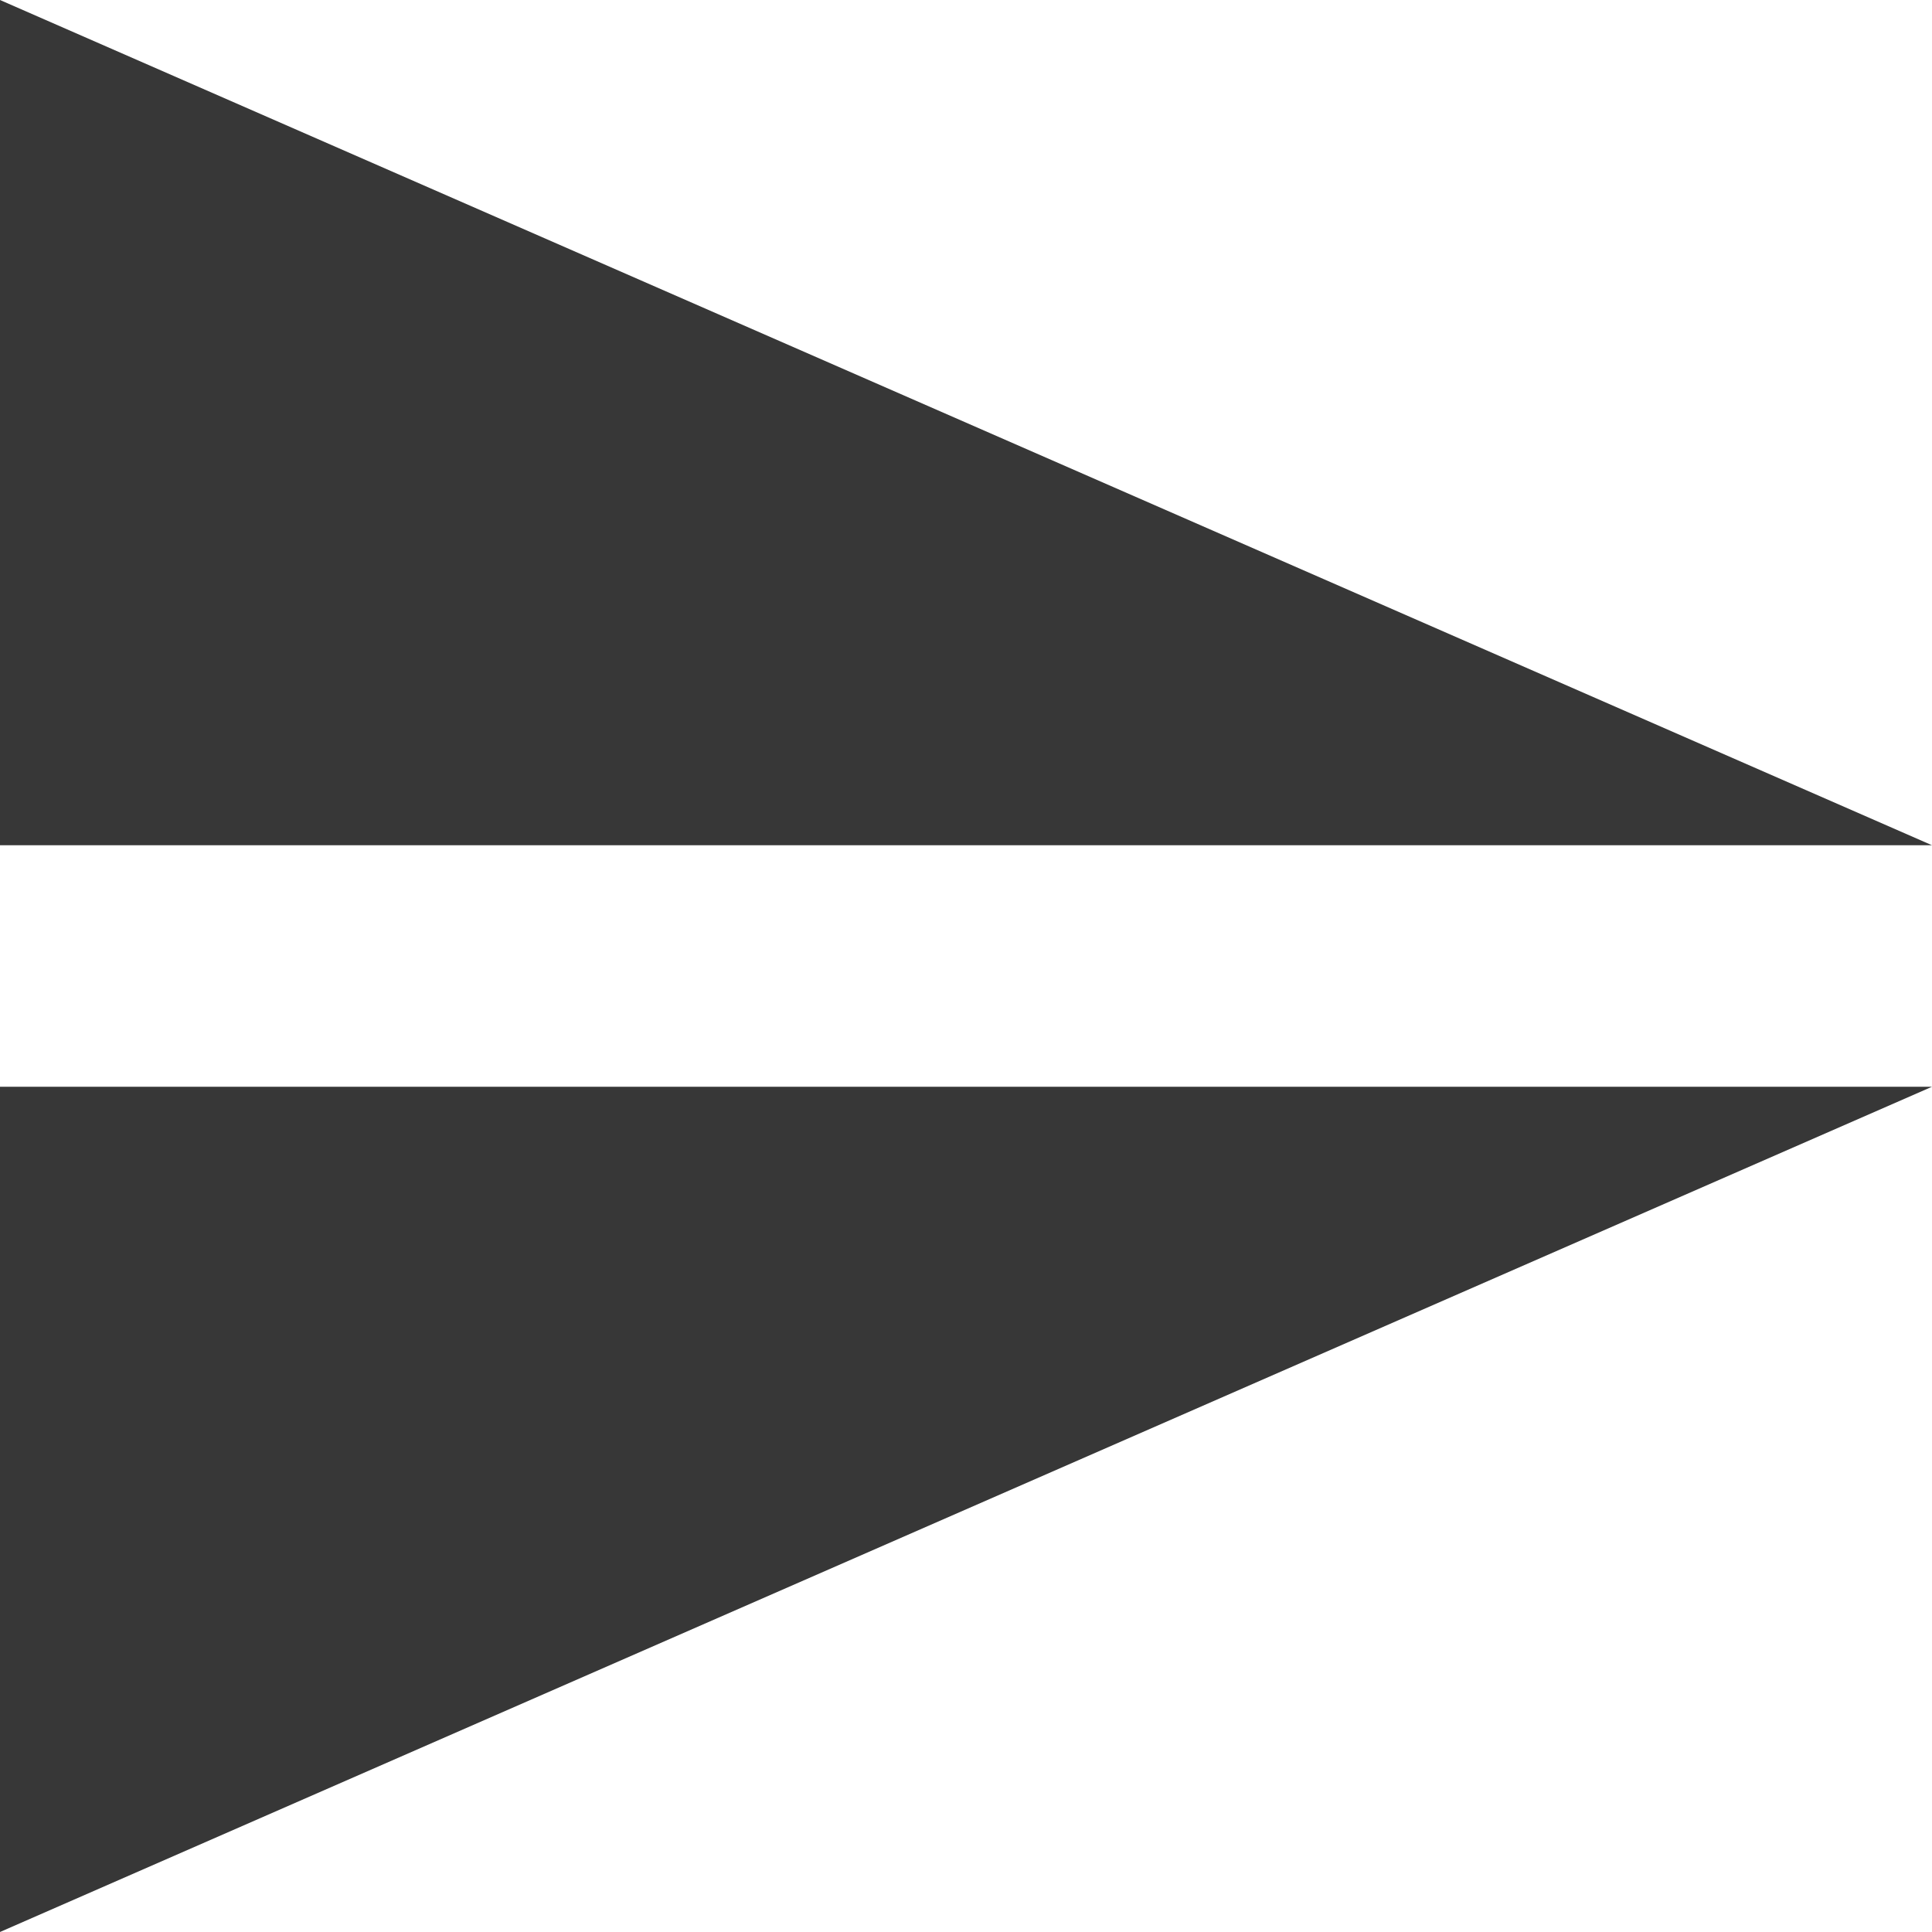
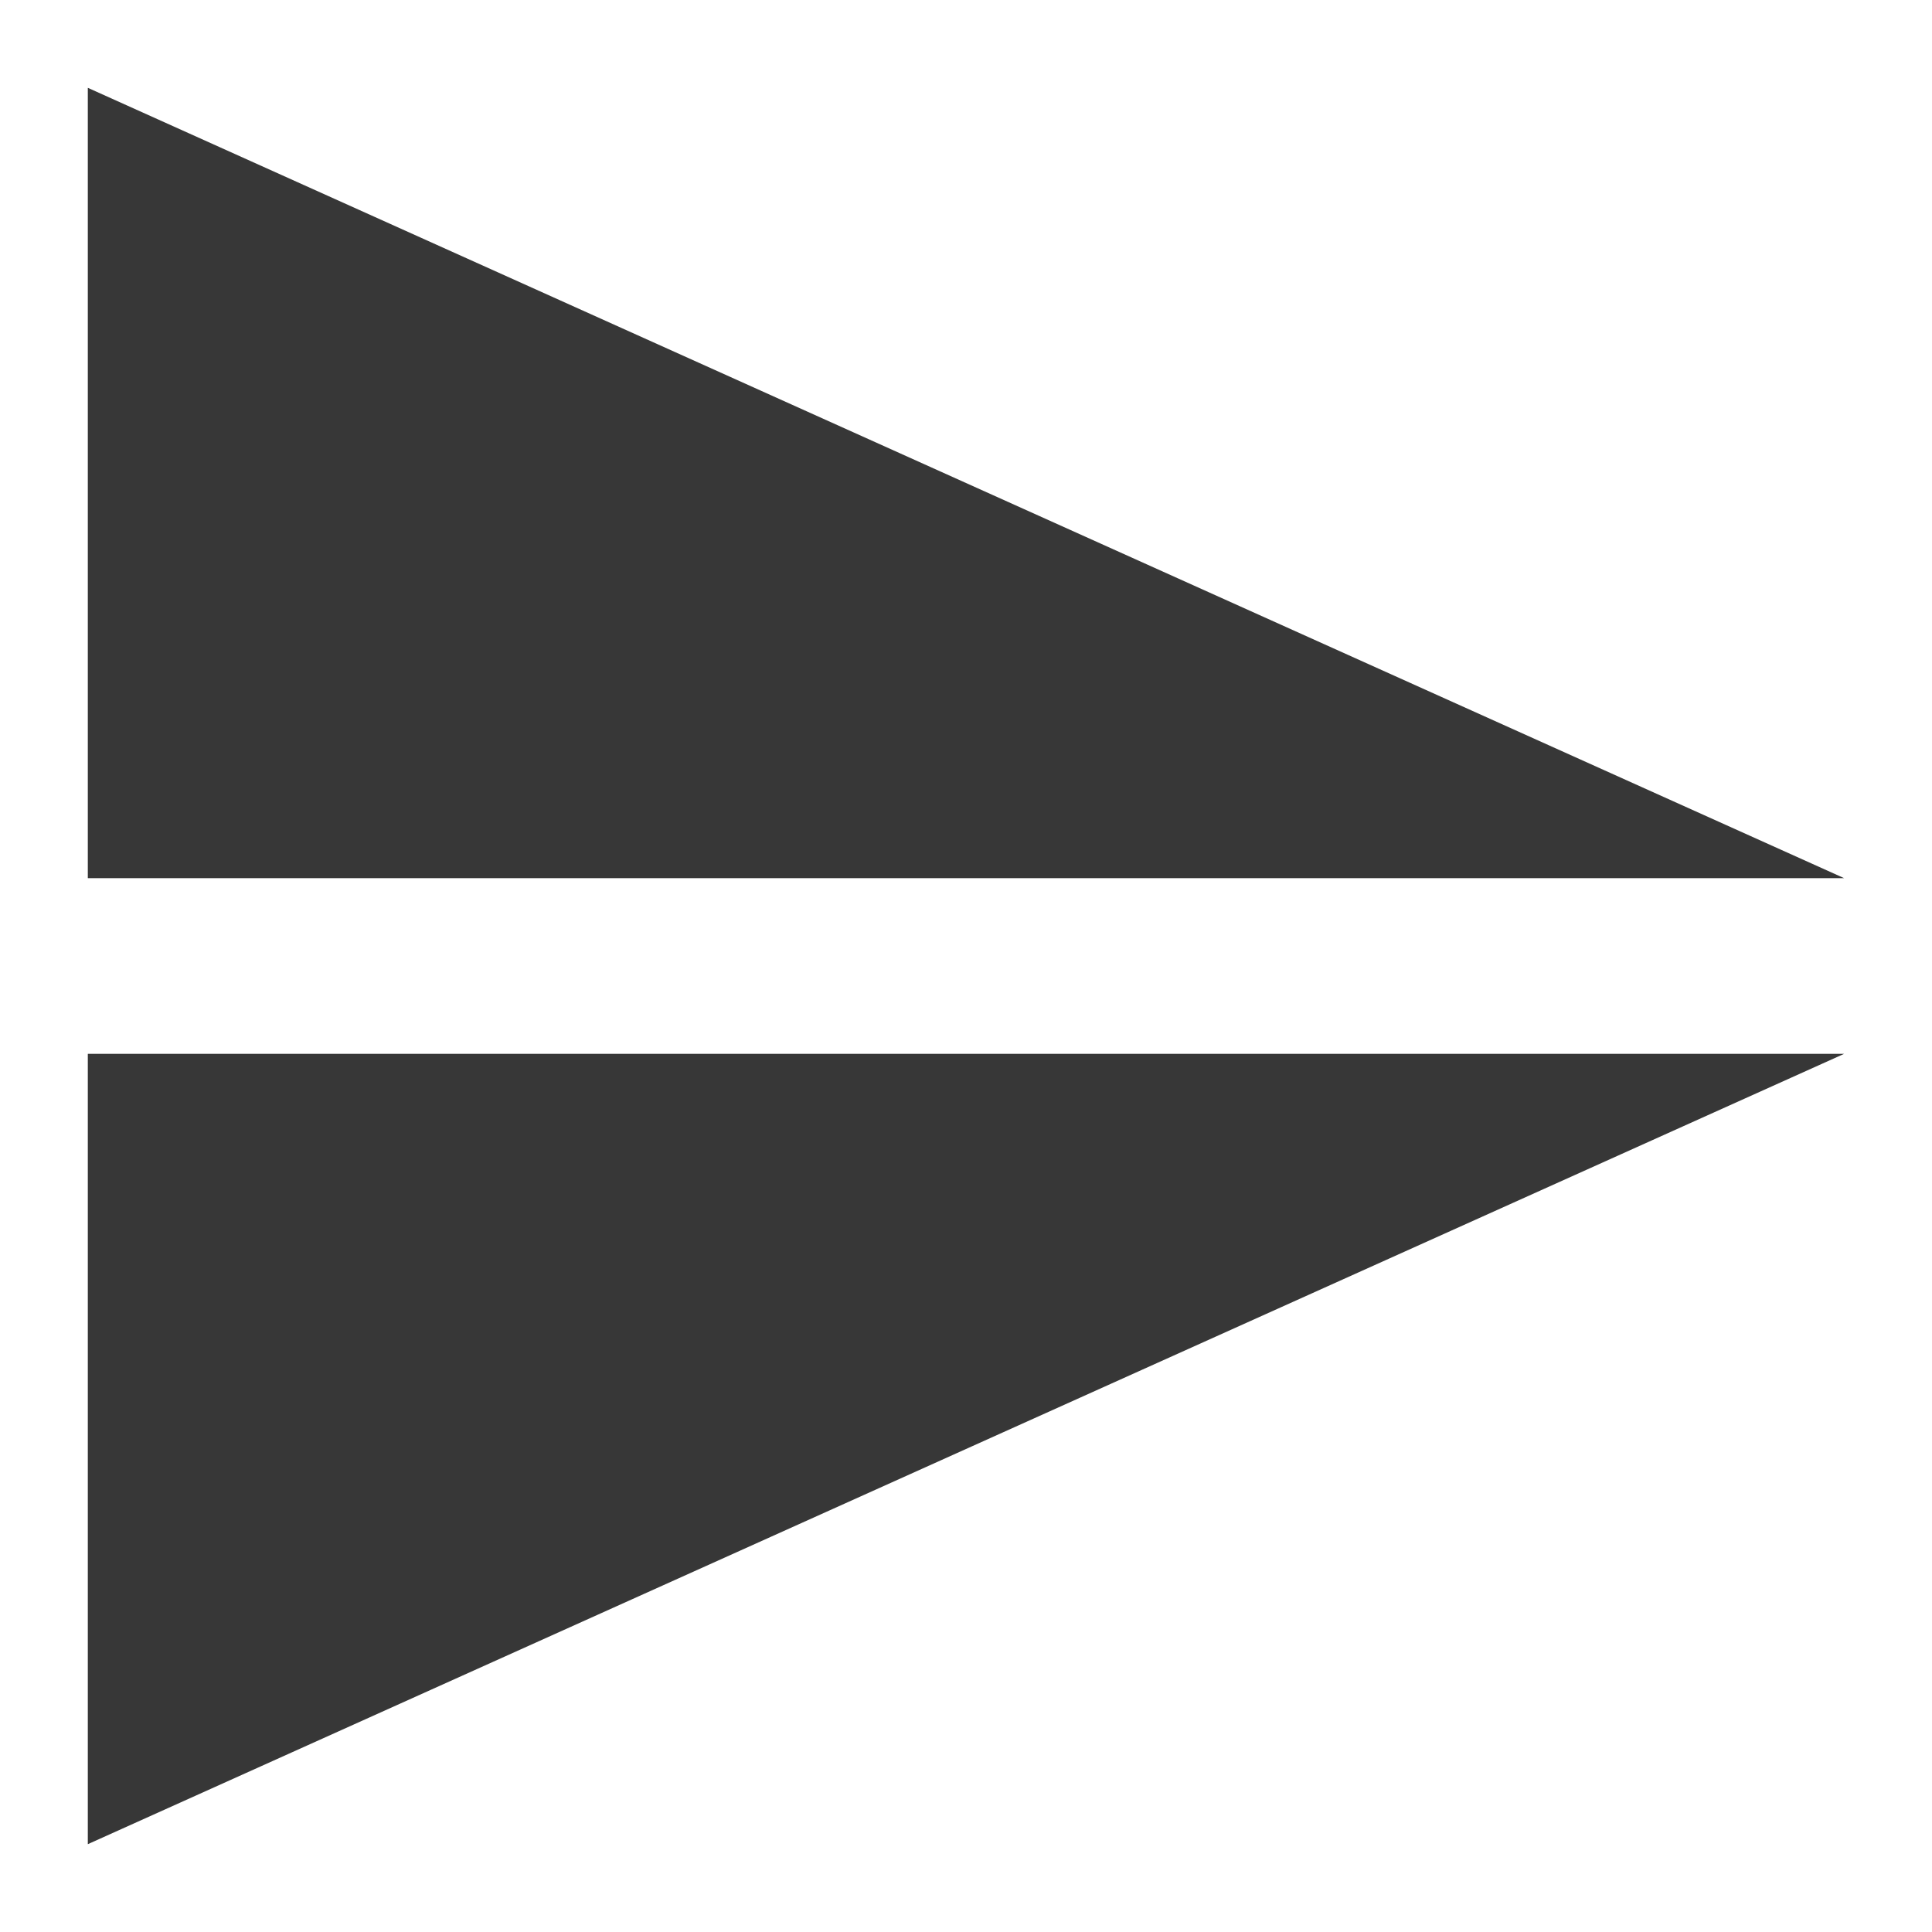
- <svg xmlns="http://www.w3.org/2000/svg" width="32" height="32" viewBox="0 0 32 32" id="svg2" version="1.1">
-   <defs id="defs4">
-     <filter style="color-interpolation-filters:sRGB;" id="filter4429">
-       <feFlood flood-opacity="0.502" flood-color="rgb(0,0,0)" result="flood" id="feFlood4431" />
-       <feComposite in="flood" in2="SourceGraphic" operator="in" result="composite1" id="feComposite4433" />
-       <feGaussianBlur in="composite1" stdDeviation="0" result="blur" id="feGaussianBlur4435" />
-       <feOffset dx="0" dy="-2" result="offset" id="feOffset4437" />
-       <feComposite in="SourceGraphic" in2="offset" operator="over" result="composite2" id="feComposite4439" />
-     </filter>
-     <filter style="color-interpolation-filters:sRGB;" id="filter4326">
-       <feFlood flood-opacity="0.502" flood-color="rgb(0,0,0)" result="flood" id="feFlood4328" />
-       <feComposite in="flood" in2="SourceGraphic" operator="in" result="composite1" id="feComposite4330" />
-       <feGaussianBlur in="composite1" stdDeviation="0" result="blur" id="feGaussianBlur4332" />
-       <feOffset dx="0" dy="-2" result="offset" id="feOffset4334" />
-       <feComposite in="SourceGraphic" in2="offset" operator="over" result="composite2" id="feComposite4336" />
-     </filter>
-     <pattern y="0" x="0" height="6" width="6" patternUnits="userSpaceOnUse" id="EMFhbasepattern" />
-     <filter style="color-interpolation-filters:sRGB" id="filter4662">
-       <feFlood flood-opacity="0.502" flood-color="rgb(0,0,0)" result="flood" id="feFlood4664" />
-       <feComposite in="flood" in2="SourceGraphic" operator="in" result="composite1" id="feComposite4666" />
-       <feGaussianBlur in="composite1" stdDeviation="0" result="blur" id="feGaussianBlur4668" />
-       <feOffset dx="0" dy="-2" result="offset" id="feOffset4670" />
-       <feComposite in="SourceGraphic" in2="offset" operator="over" result="composite2" id="feComposite4672" />
-     </filter>
-     <filter style="color-interpolation-filters:sRGB" id="filter4674">
-       <feFlood flood-opacity="0.502" flood-color="rgb(0,0,0)" result="flood" id="feFlood4676" />
-       <feComposite in="flood" in2="SourceGraphic" operator="in" result="composite1" id="feComposite4678" />
-       <feGaussianBlur in="composite1" stdDeviation="0" result="blur" id="feGaussianBlur4680" />
-       <feOffset dx="0" dy="-2" result="offset" id="feOffset4682" />
-       <feComposite in="SourceGraphic" in2="offset" operator="over" result="composite2" id="feComposite4684" />
-     </filter>
-   </defs>
-   <g id="layer1">
-     <path style="opacity:1;fill:#373737;fill-opacity:1;stroke:none;stroke-width:2;stroke-linecap:square;stroke-linejoin:miter;stroke-miterlimit:4;stroke-dasharray:none;stroke-dashoffset:1;stroke-opacity:1" d="M 32,14 2e-7,14 2e-7,-8e-7 Z" id="rect4183" />
-     <path style="opacity:1;fill:#373737;fill-opacity:1;stroke:none;stroke-width:2;stroke-linecap:square;stroke-linejoin:miter;stroke-miterlimit:4;stroke-dasharray:none;stroke-dashoffset:1;stroke-opacity:1" d="M 32,18 0,18 0,32 Z" id="rect4183-9" />
+ <svg xmlns="http://www.w3.org/2000/svg" version="1.1" id="svg2" viewBox="0 0 22 22" height="22" width="22">
+   <defs id="defs4" />
+   <g transform="translate(0,-10)" id="layer1">
+     <path id="rect4183" d="m 21,20 -20,0 1e-6,-9 z" style="opacity:1;fill:#373737;fill-opacity:1;stroke:none;stroke-width:1.375;stroke-linecap:square;stroke-linejoin:miter;stroke-miterlimit:4;stroke-dasharray:none;stroke-dashoffset:1;stroke-opacity:1" />
+     <path id="rect4183-9" d="m 21,22 -20,0 1e-6,9 z" style="opacity:1;fill:#373737;fill-opacity:1;stroke:none;stroke-width:1.375;stroke-linecap:square;stroke-linejoin:miter;stroke-miterlimit:4;stroke-dasharray:none;stroke-dashoffset:1;stroke-opacity:1" />
  </g>
</svg>
